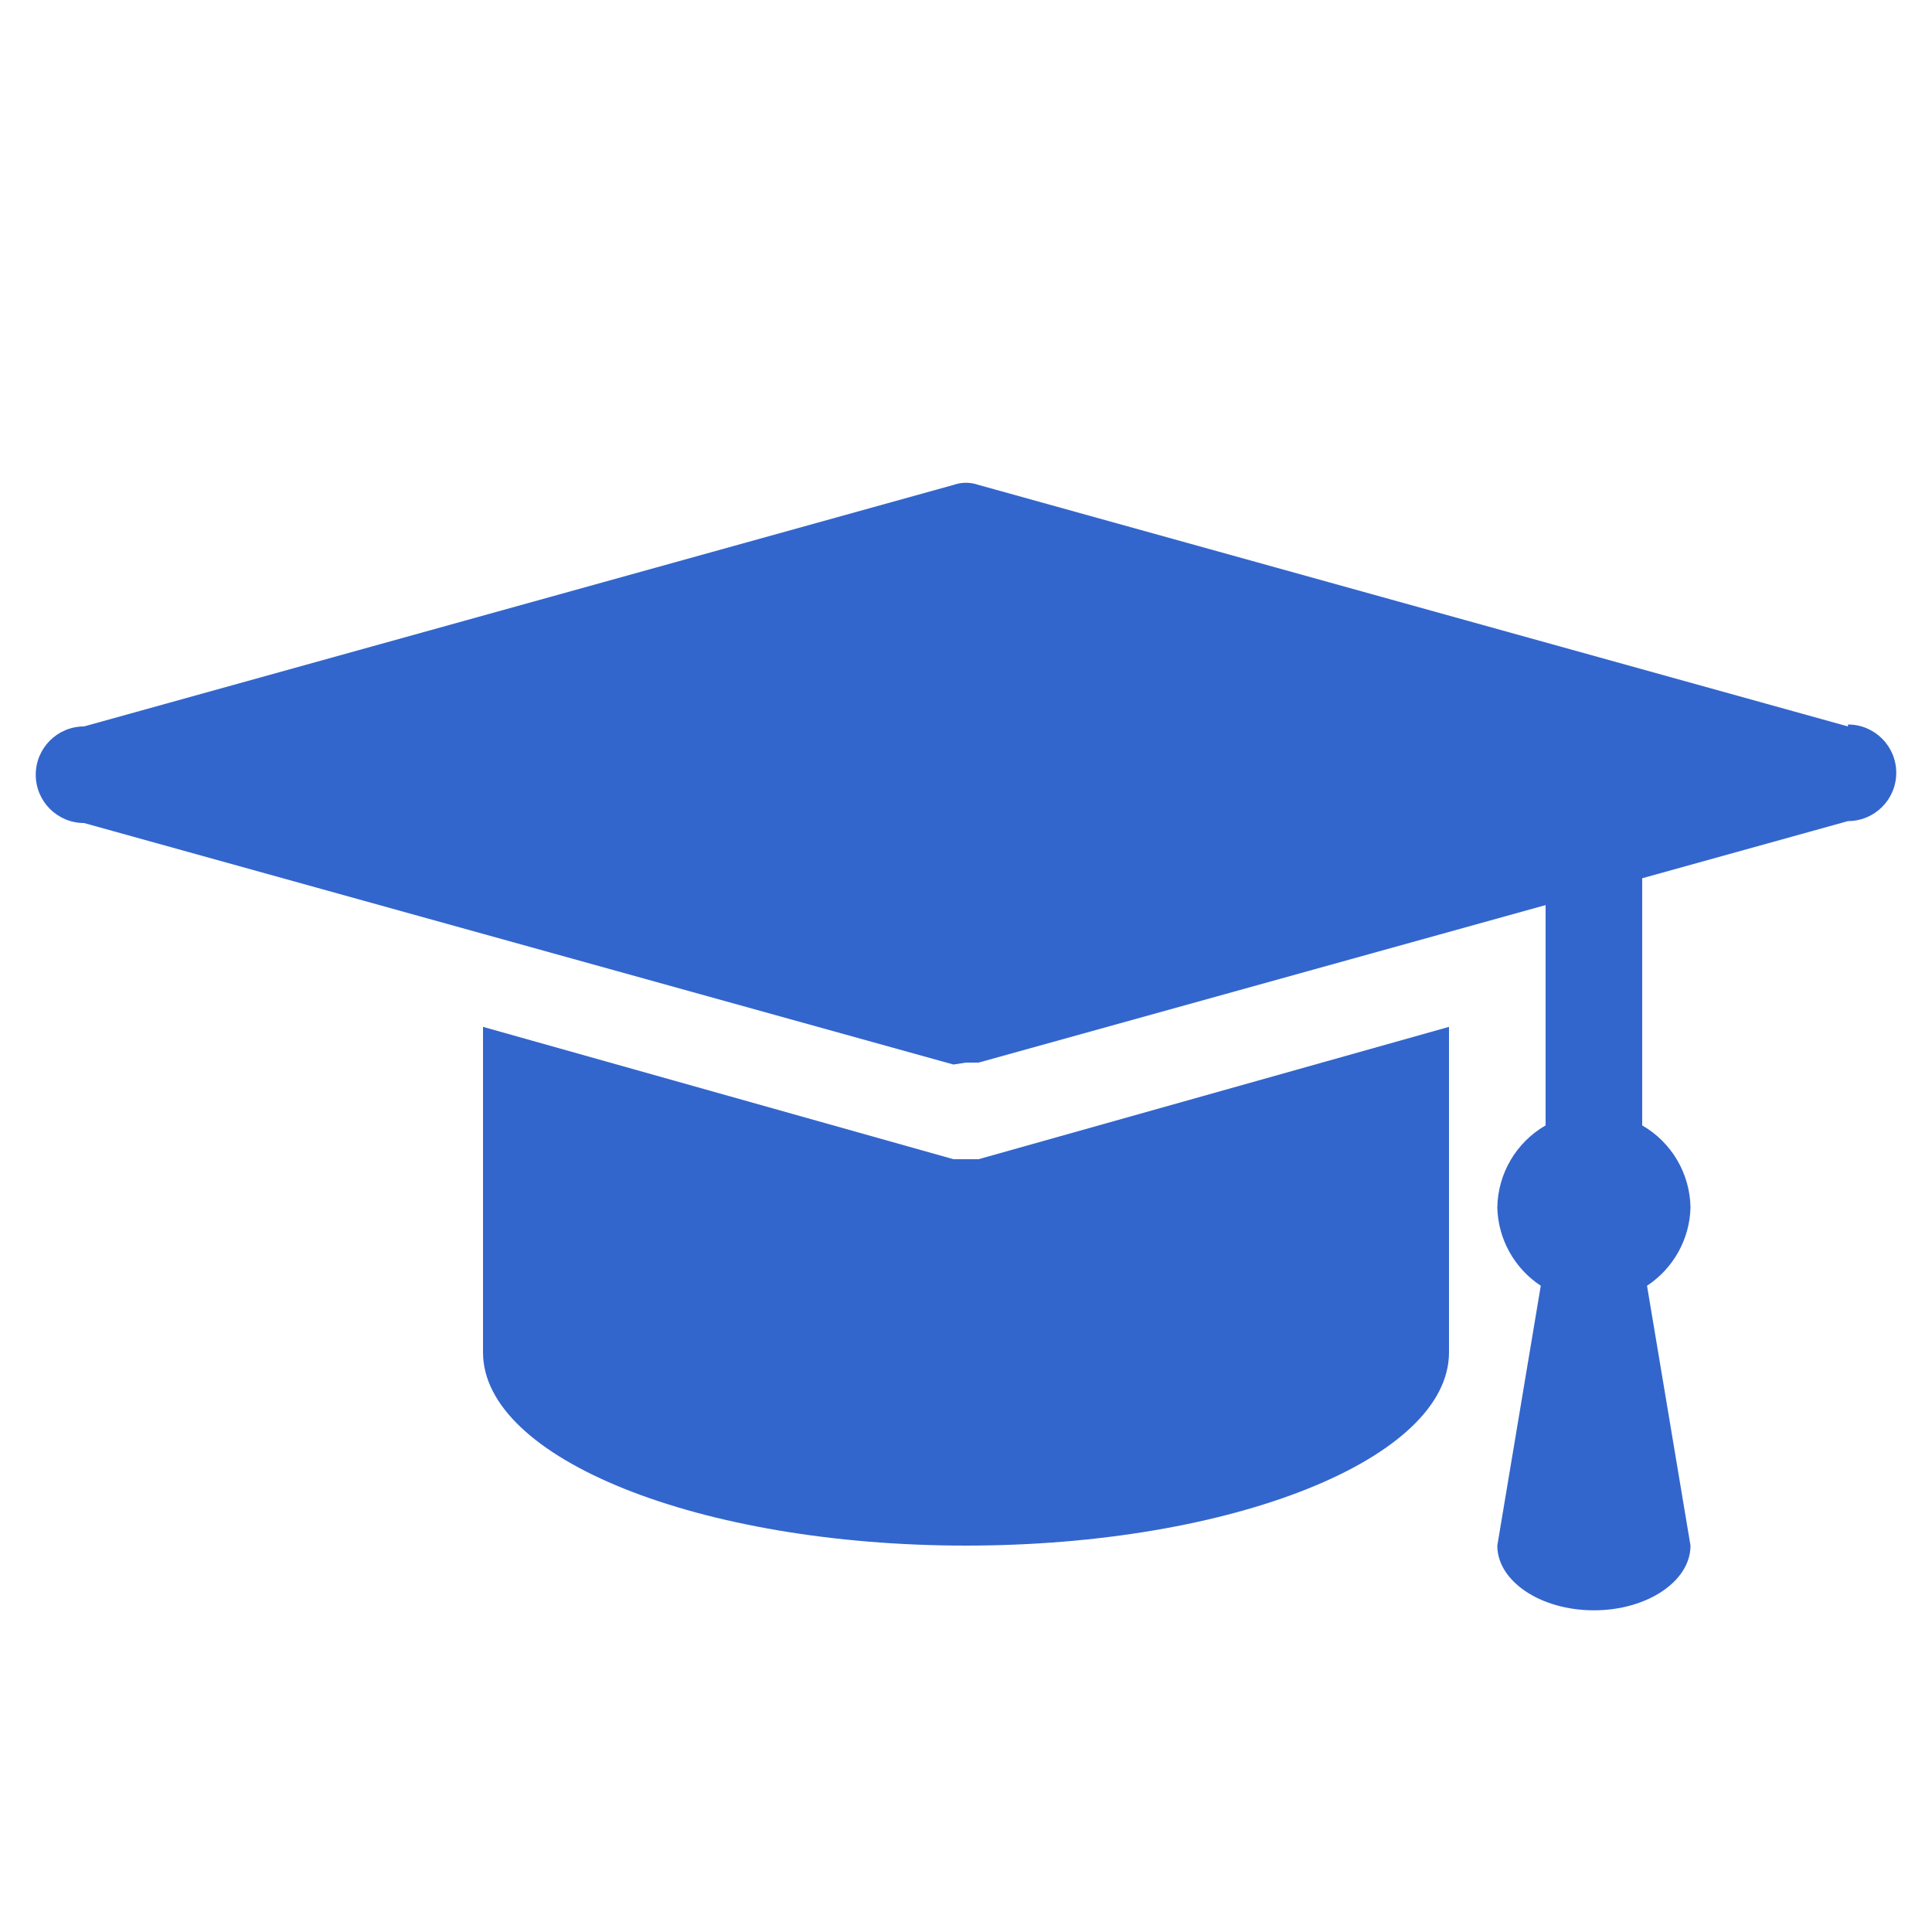
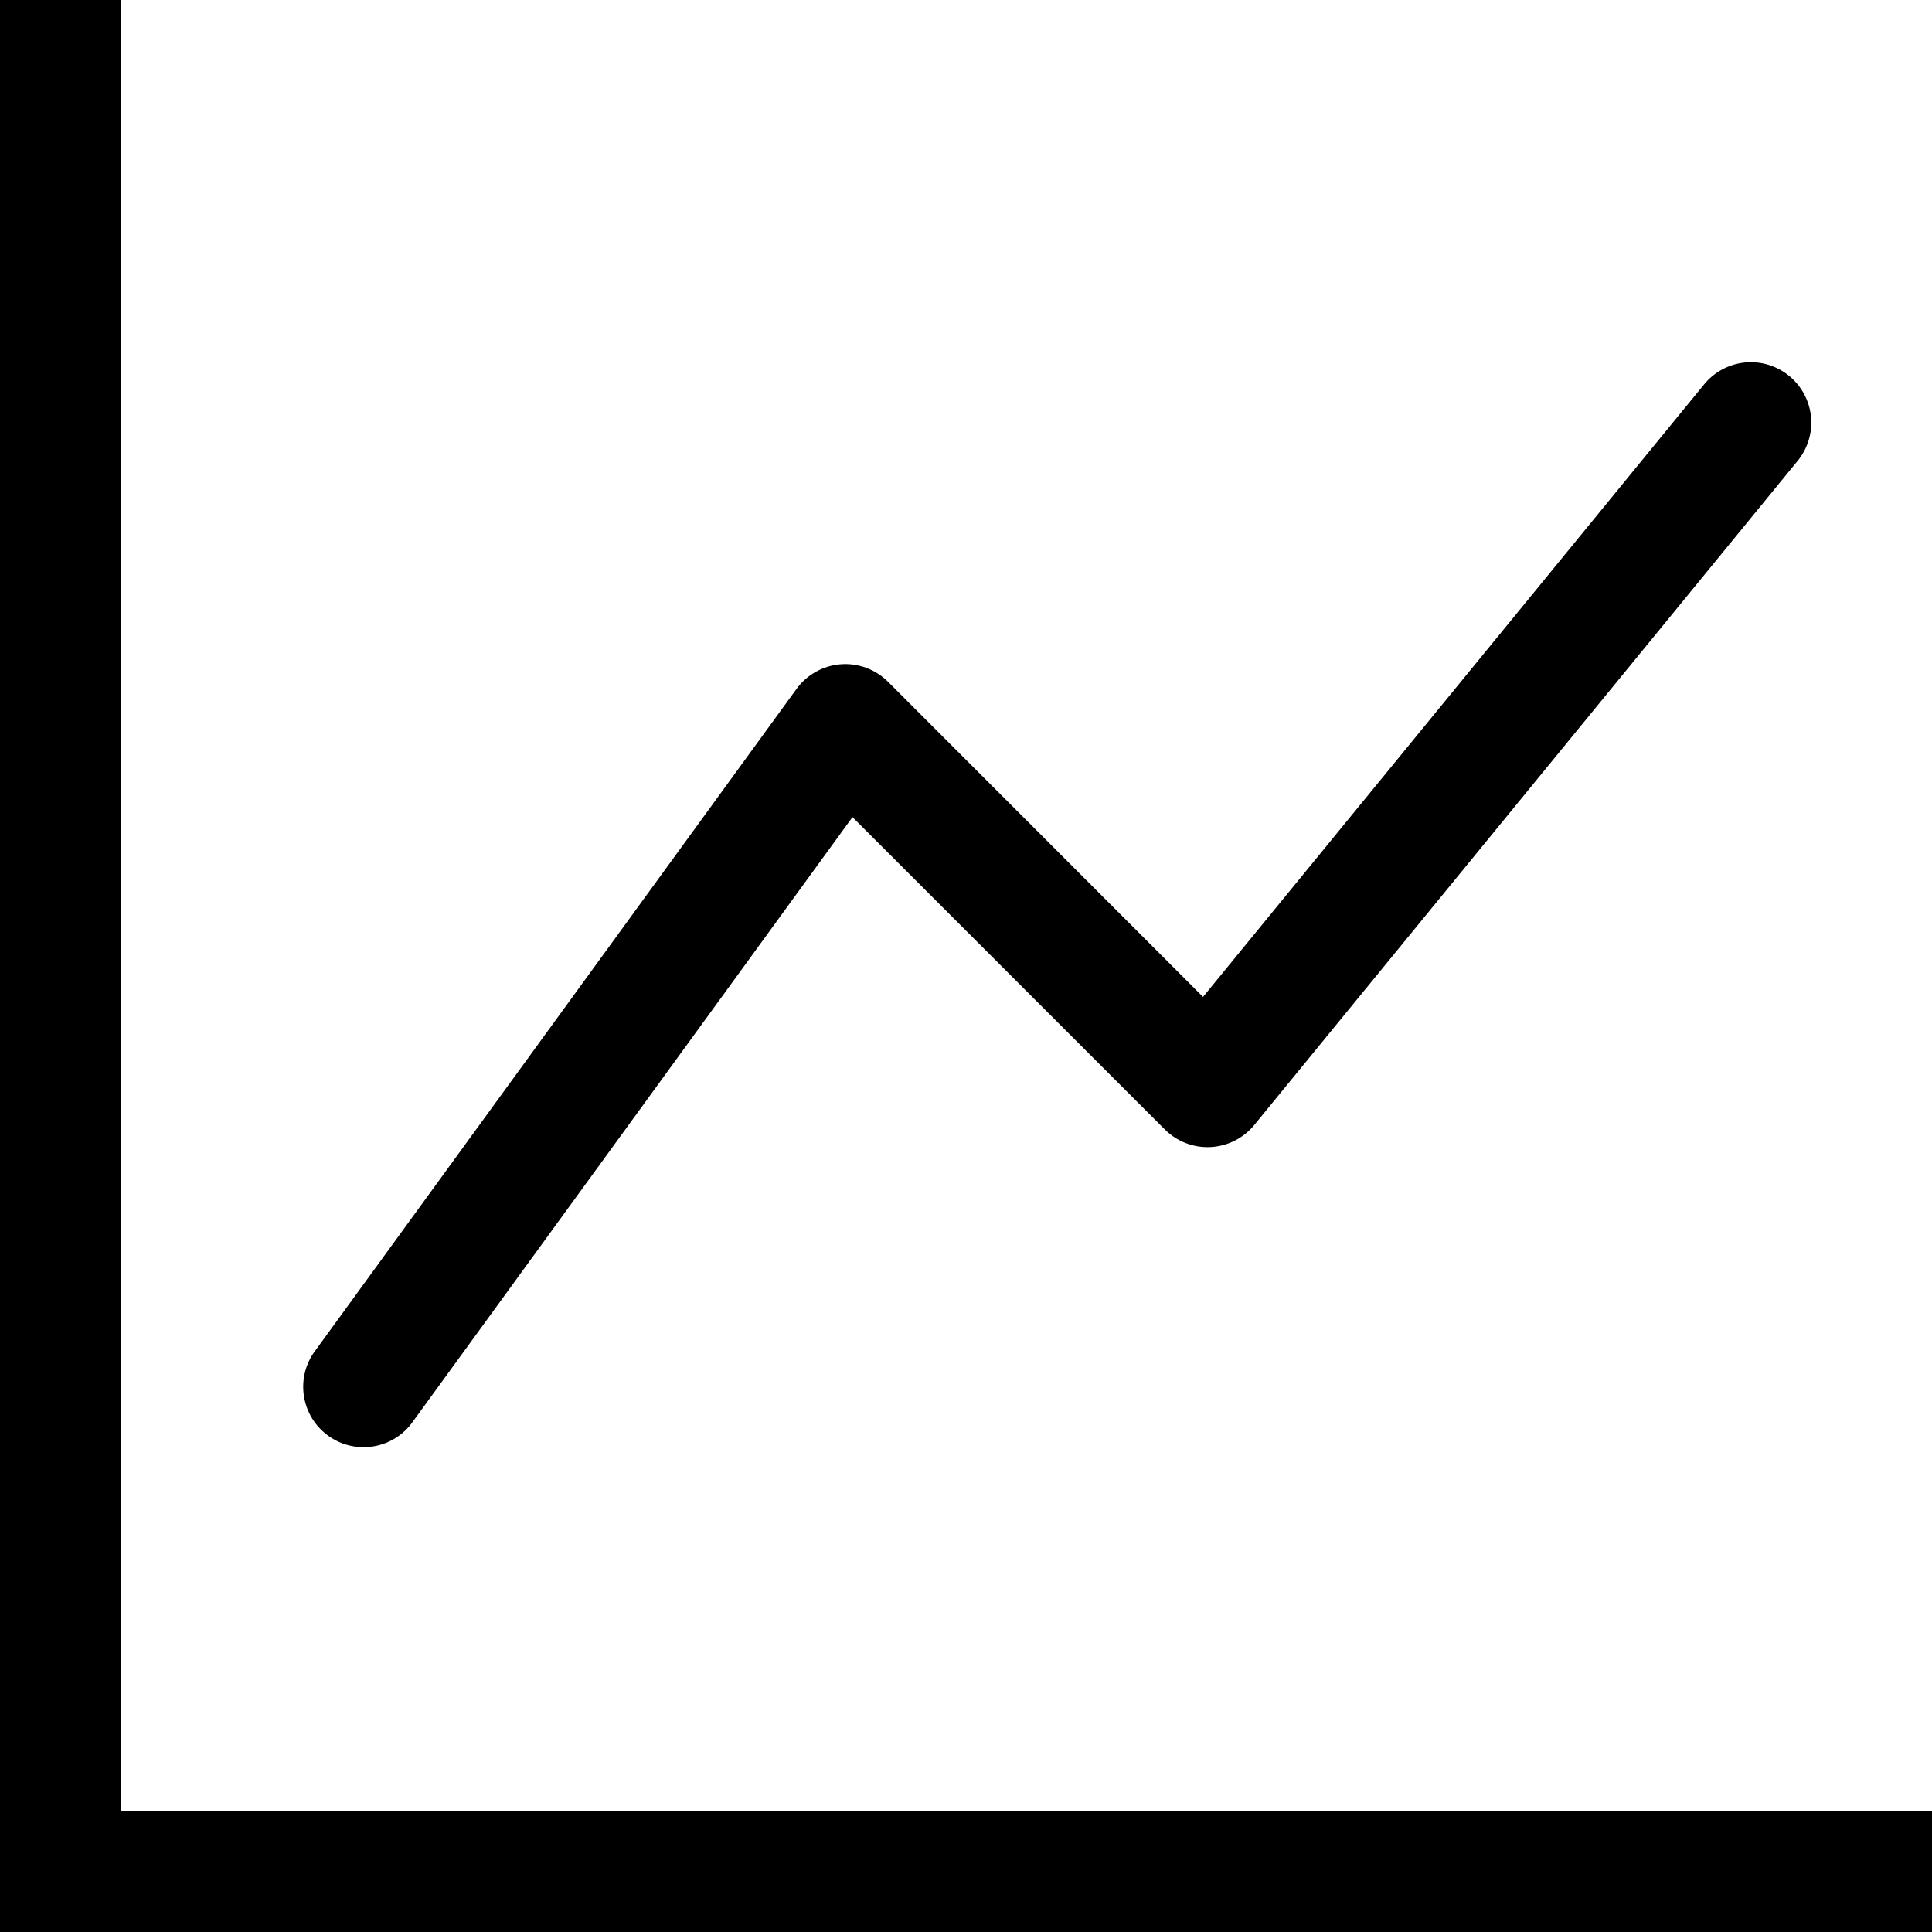
- <svg xmlns="http://www.w3.org/2000/svg" viewBox="2 2 20 20">
-   <path d="M12.13,14,12,14l-.13,0L7,12.63V16c0,1.1,2.24,2,5,2s5-.9,5-2V12.63Z" fill="#36c" />
-   <path d="M21.13,9.52l-9-2.5a.39.39,0,0,0-.26,0l-9,2.5a.5.5,0,0,0,0,1l9,2.5L12,13l.13,0,9-2.5a.5.5,0,0,0,0-1Z" fill="#36c" />
-   <path d="M19.5,14.5a1,1,0,0,0-.5-.85V10H18v3.65a1,1,0,0,0-.5.85,1,1,0,0,0,.45.81L17.5,18c0,.37.45.67,1,.67s1-.3,1-.67l-.45-2.69A1,1,0,0,0,19.5,14.5Z" fill="#36c" />
+ <svg xmlns="http://www.w3.org/2000/svg" width="16" height="16" fill="currentColor" class="bi bi-graph-up" viewBox="0 0 16 16">
+   <path fill-rule="evenodd" d="M0 0h1v15h15v1H0zm14.817 3.113a.5.5 0 0 1 .07.704l-4.5 5.5a.5.5 0 0 1-.74.037L7.06 6.767l-3.656 5.027a.5.5 0 0 1-.808-.588l4-5.5a.5.5 0 0 1 .758-.06l2.609 2.61 4.15-5.073a.5.5 0 0 1 .704-.07" />
</svg>
